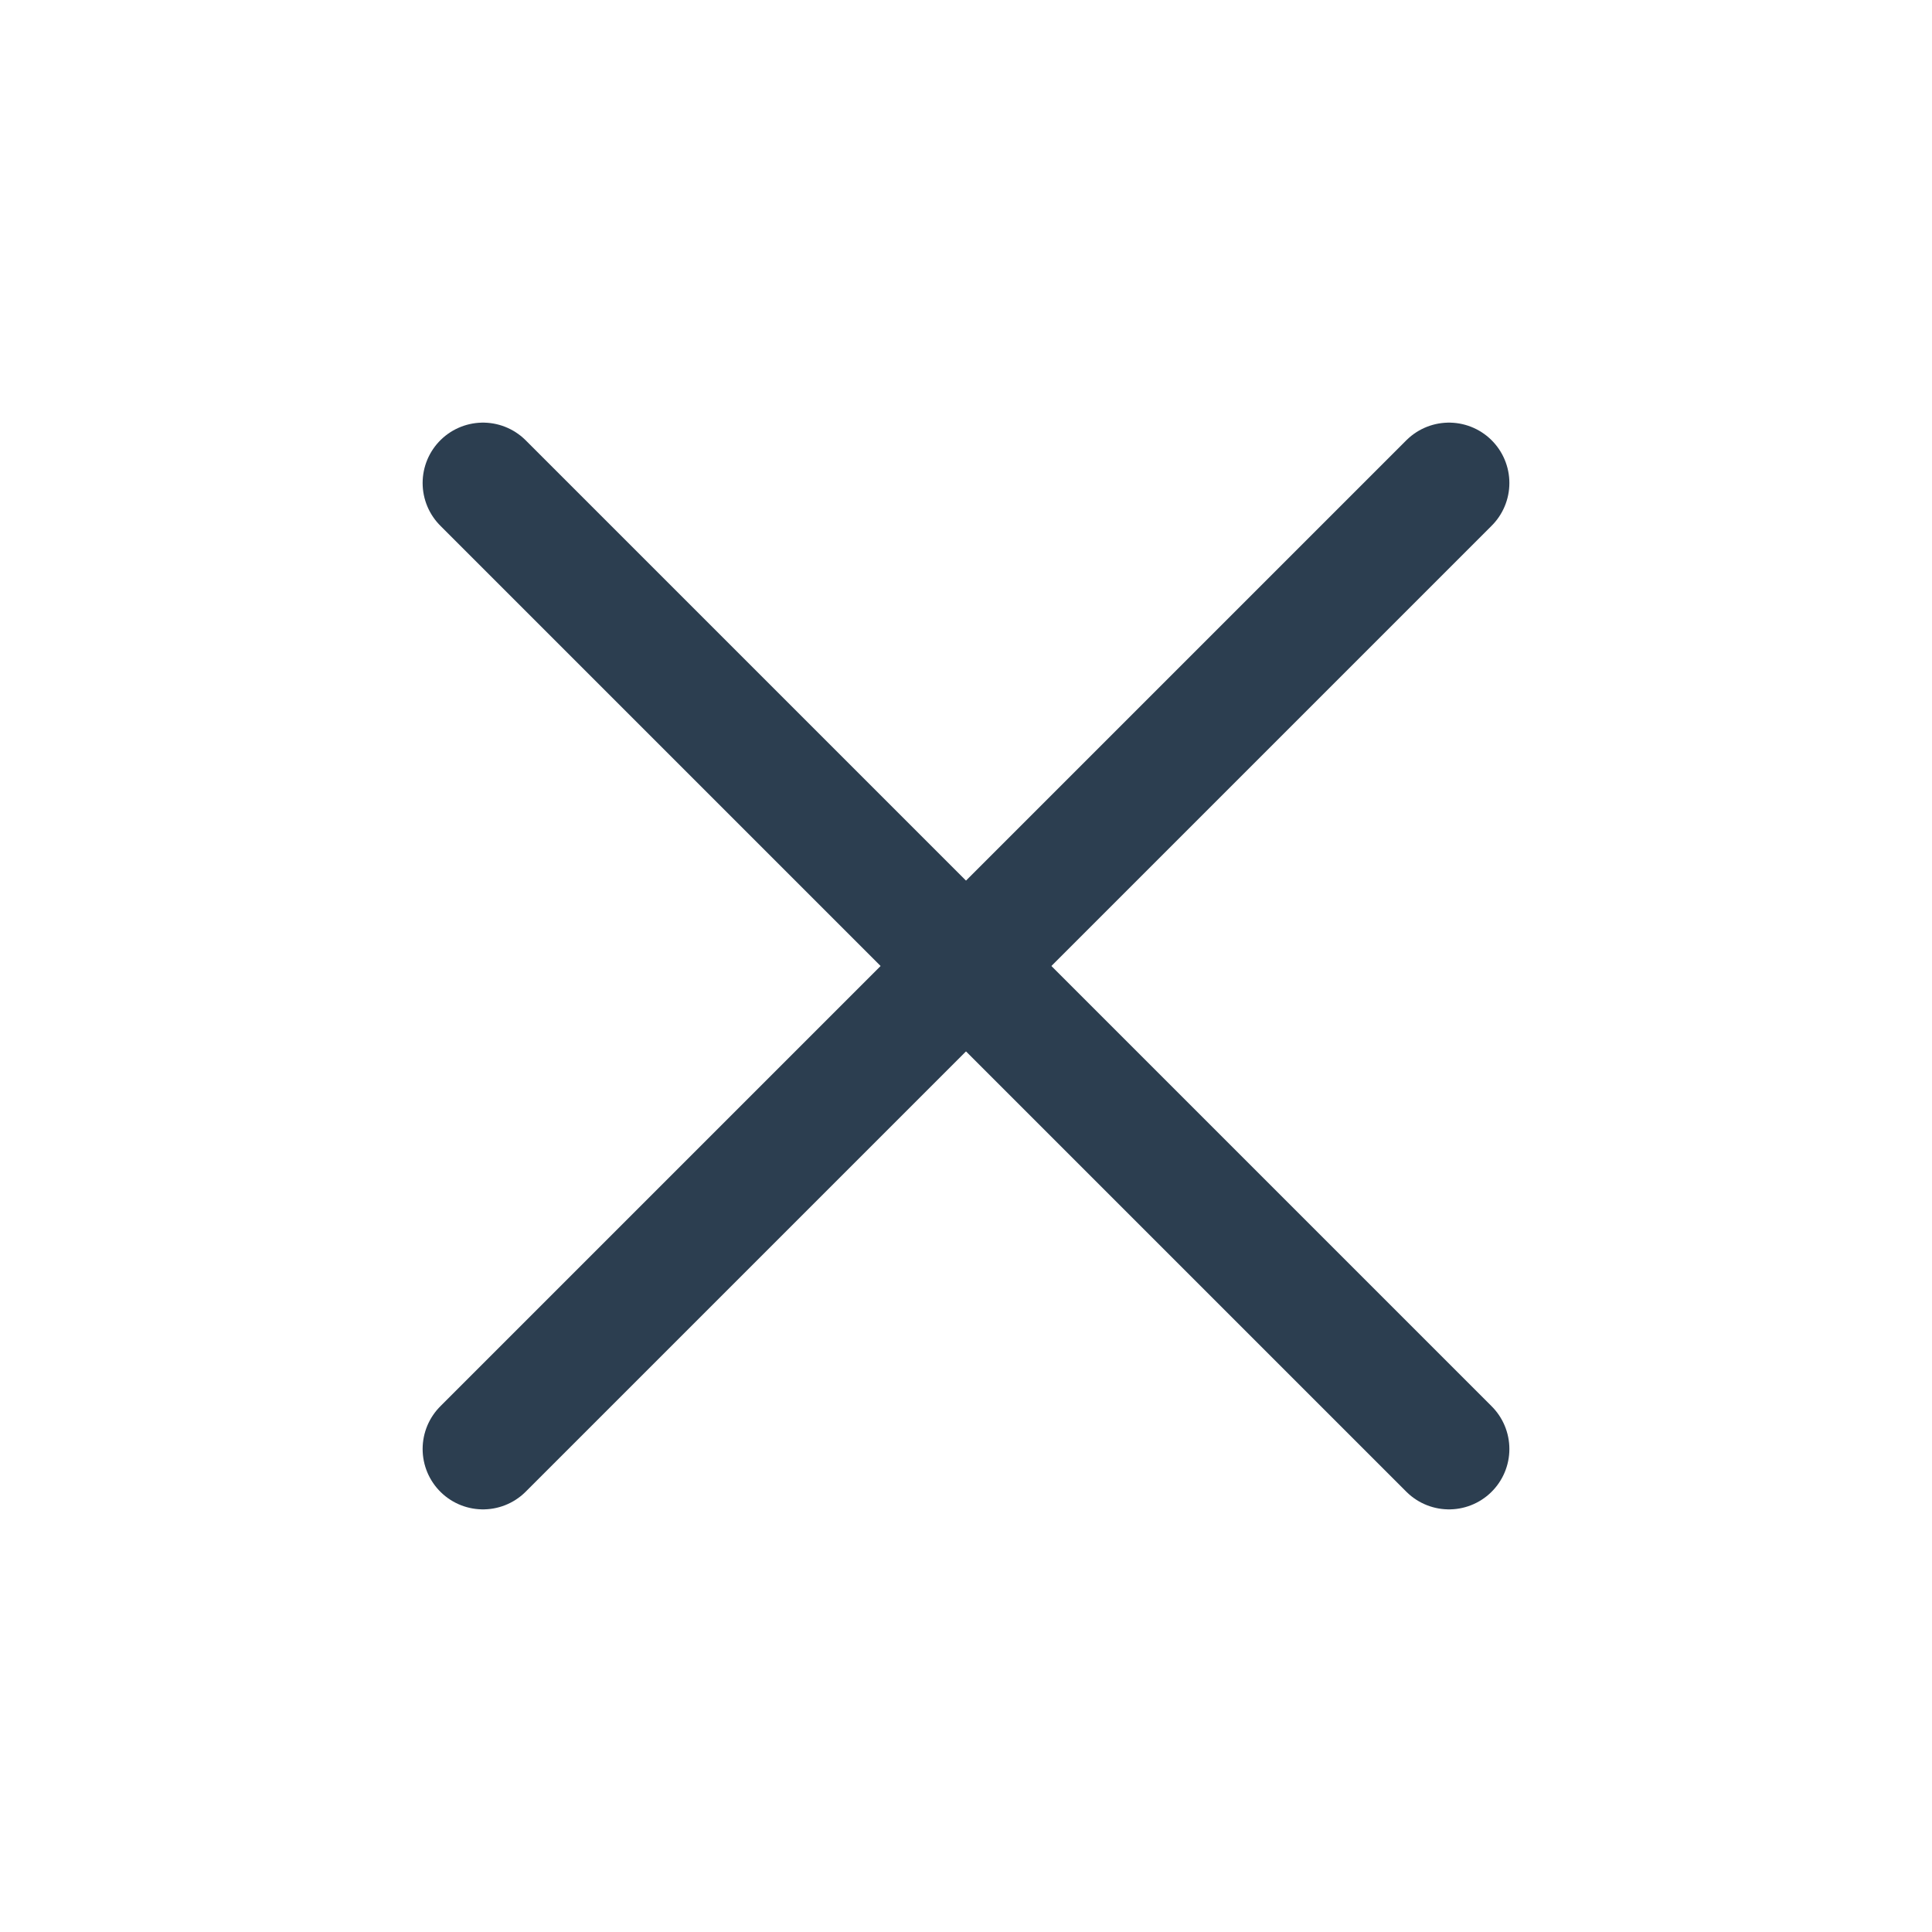
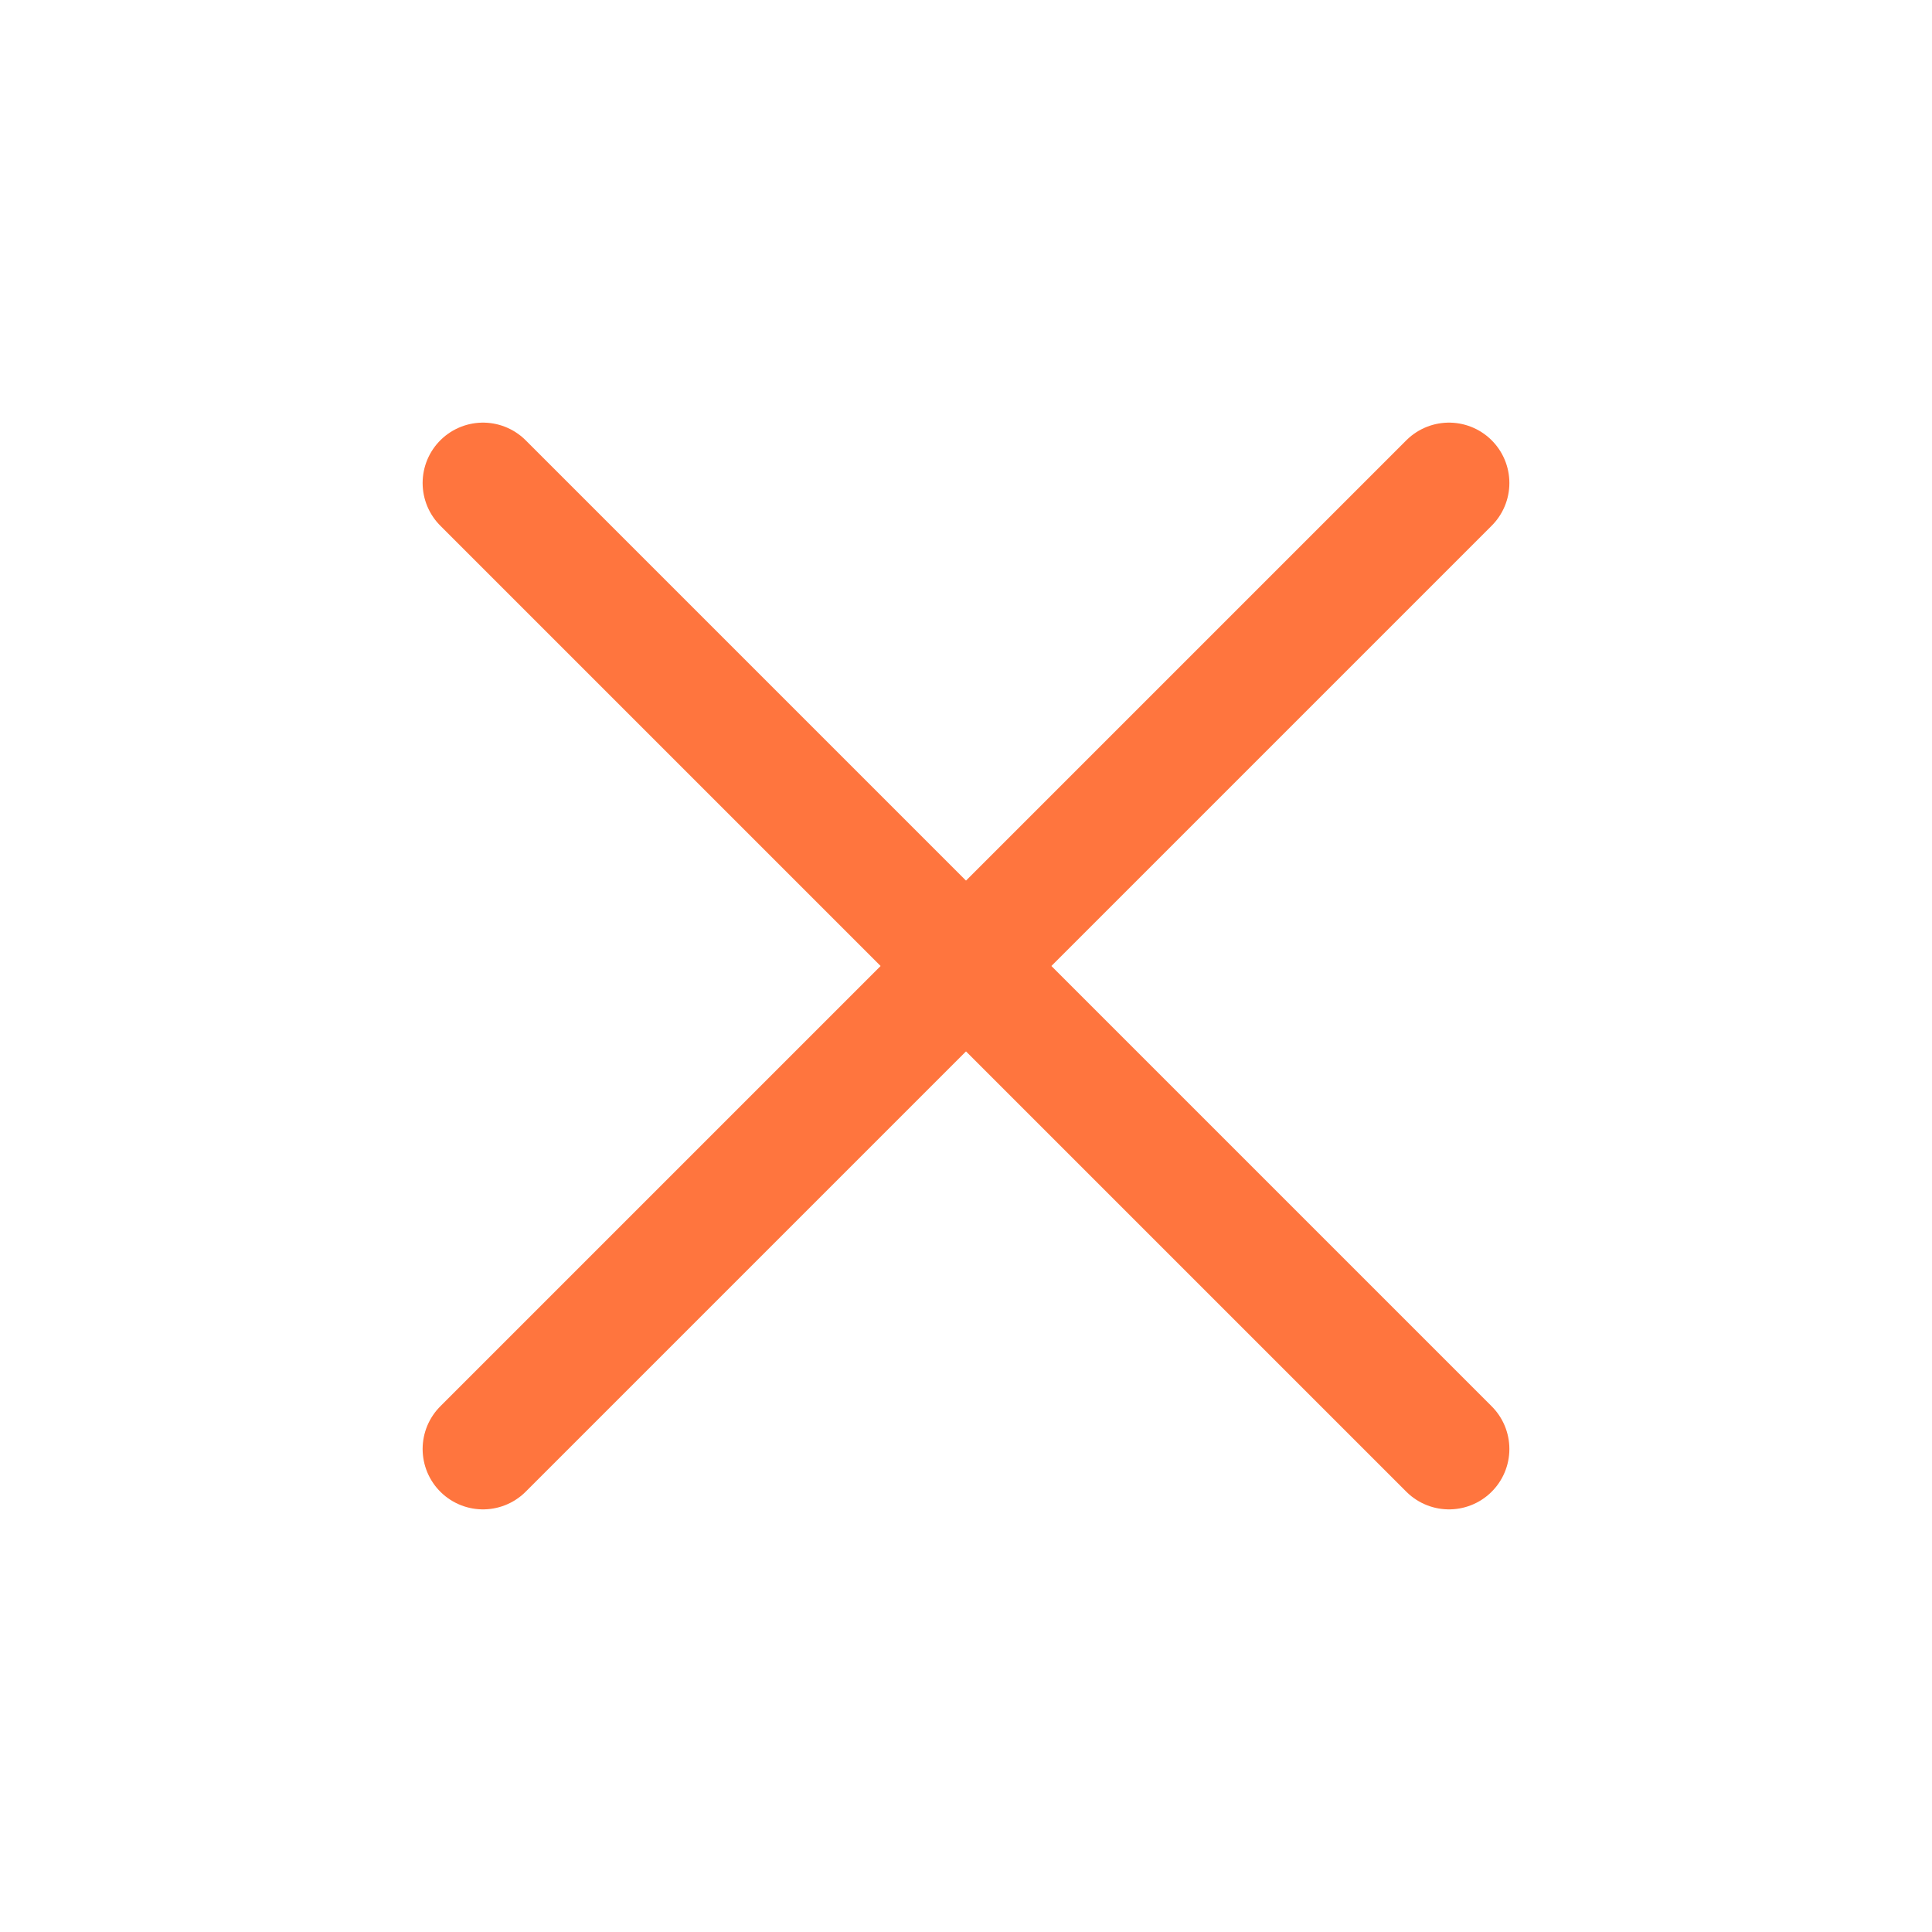
- <svg xmlns="http://www.w3.org/2000/svg" class="icon icon-tabler icon-tabler-x" width="44" height="44" viewBox="0 0 24 24" stroke-width="1.5" stroke="#2c3e50" fill="none" stroke-linecap="round" stroke-linejoin="round">
+ <svg xmlns="http://www.w3.org/2000/svg" class="icon icon-tabler icon-tabler-x" width="44" height="44" viewBox="0 0 24 24" stroke-width="1.5" stroke="#ff753e" fill="none" stroke-linecap="round" stroke-linejoin="round">
  <path stroke="none" d="M0 0h24v24H0z" fill="none" />
  <line x1="18" y1="6" x2="6" y2="18" />
  <line x1="6" y1="6" x2="18" y2="18" />
</svg>
